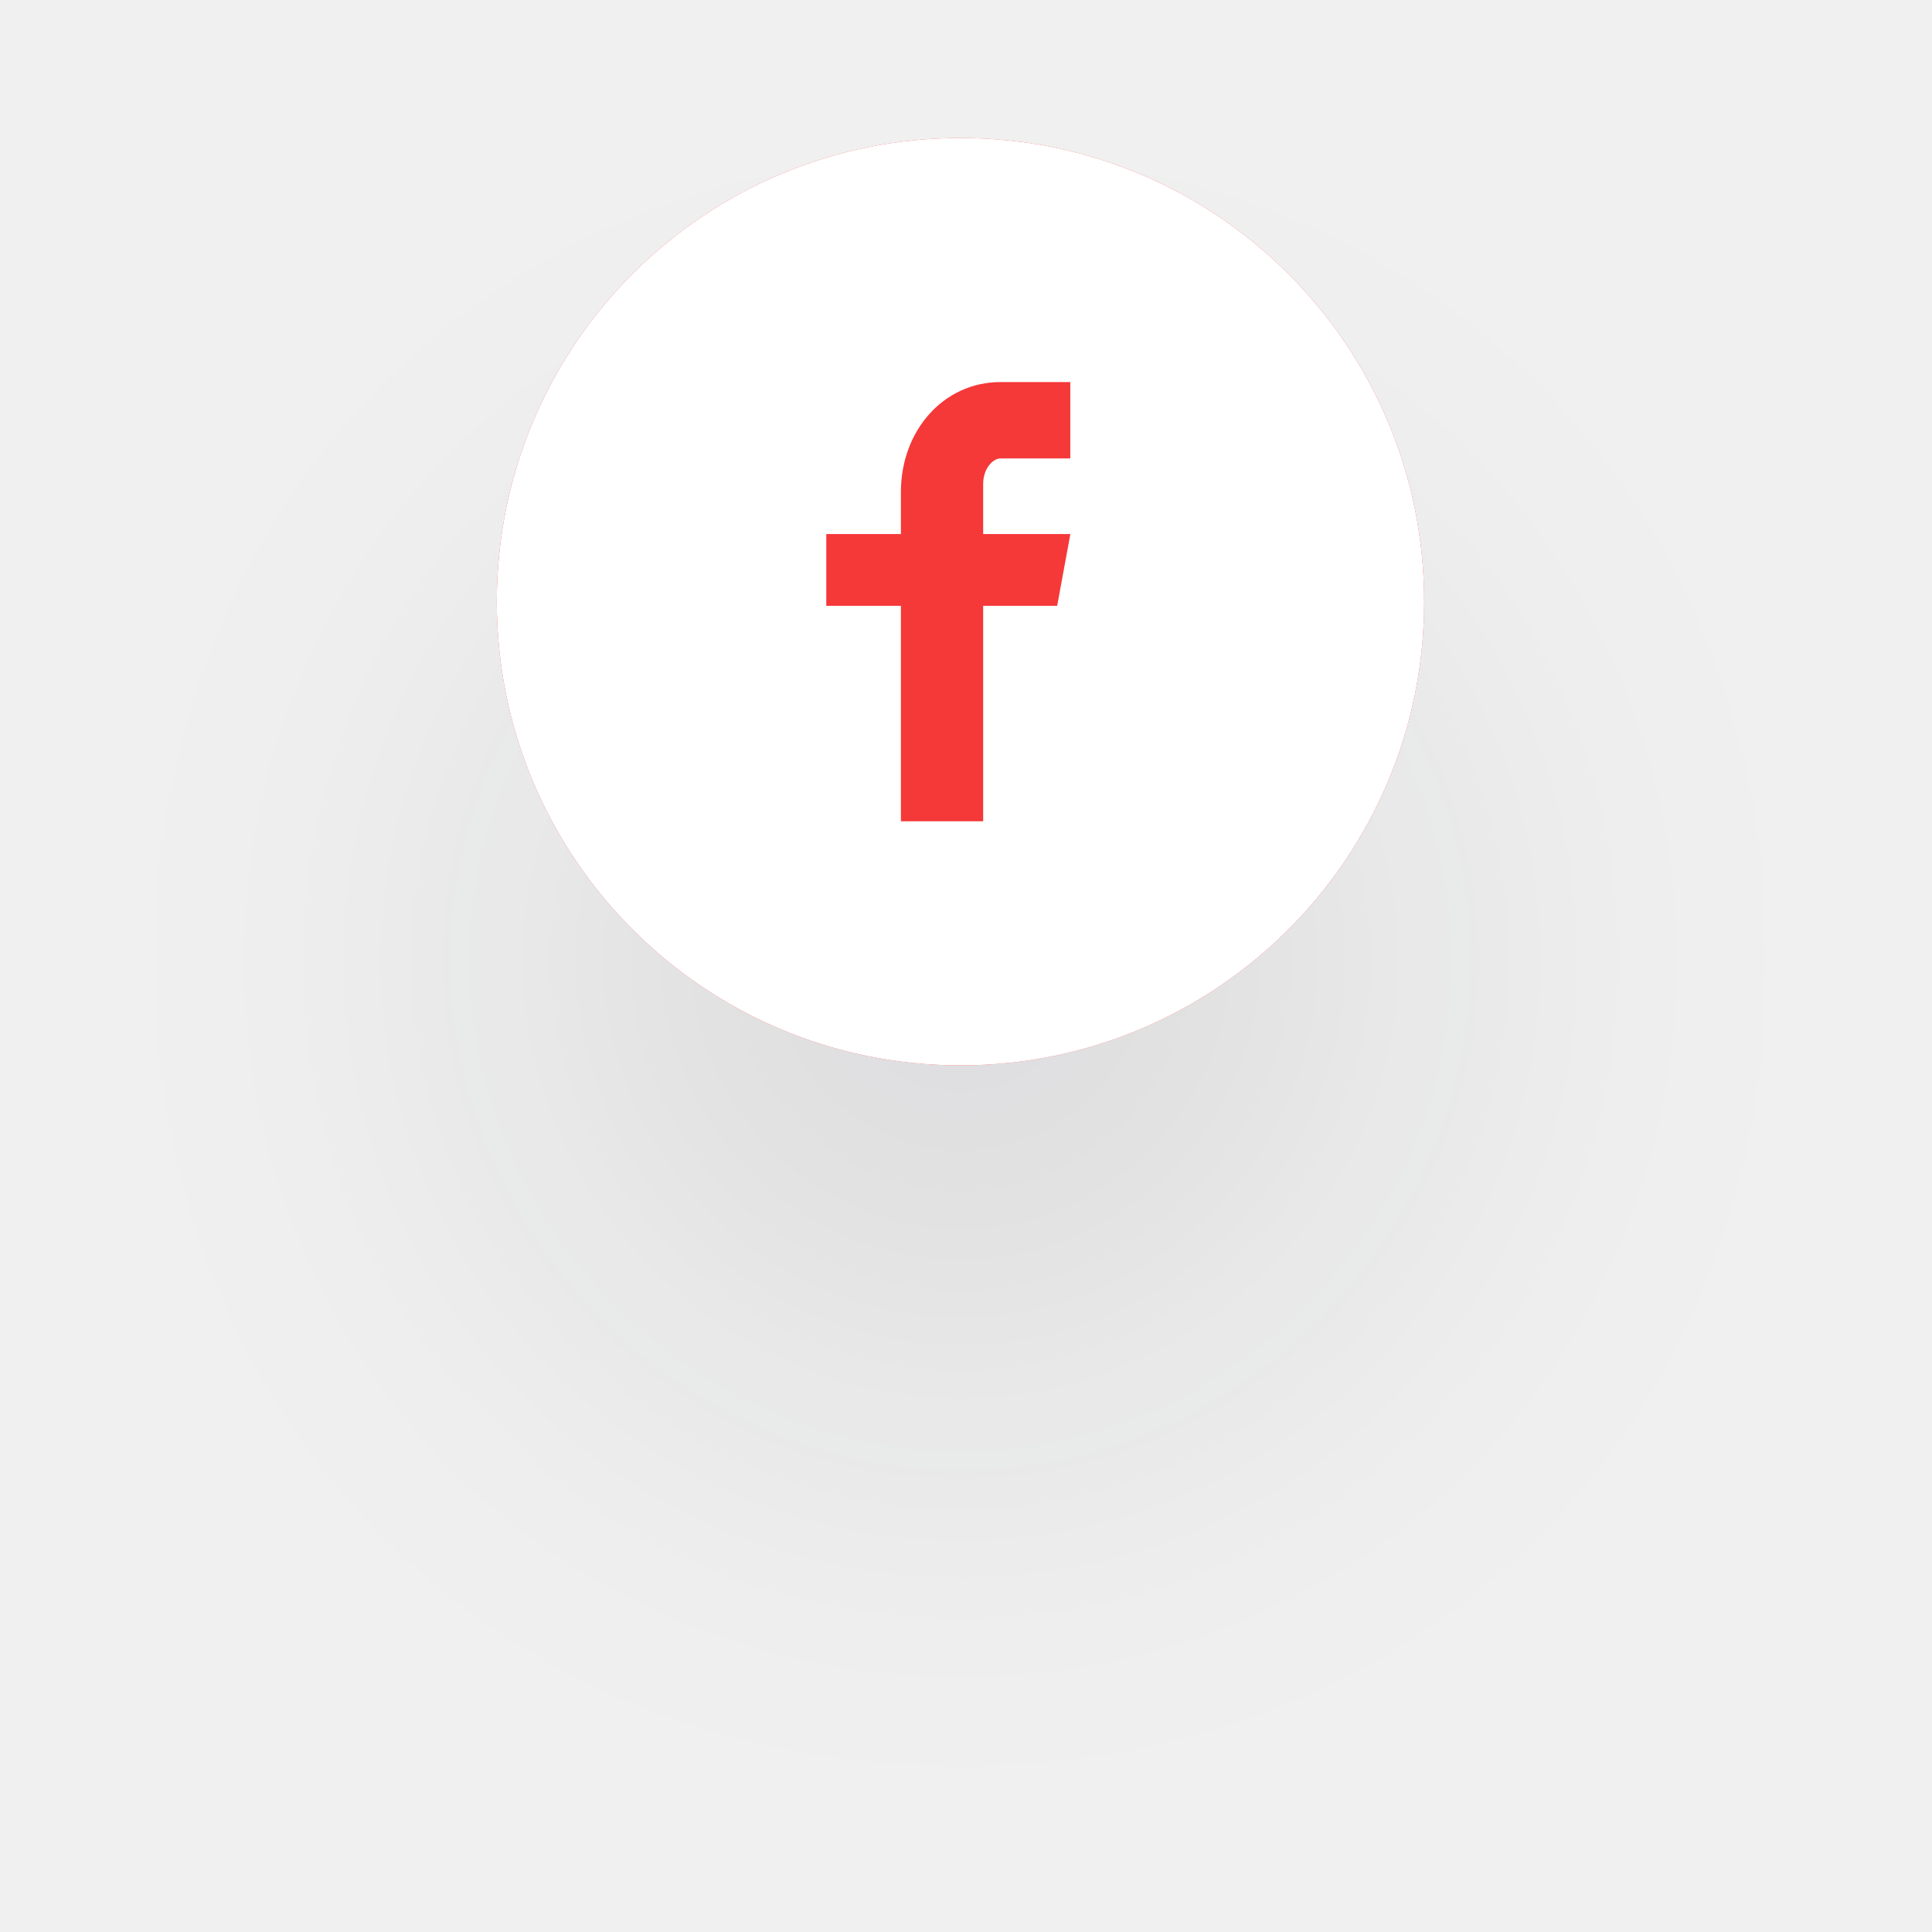
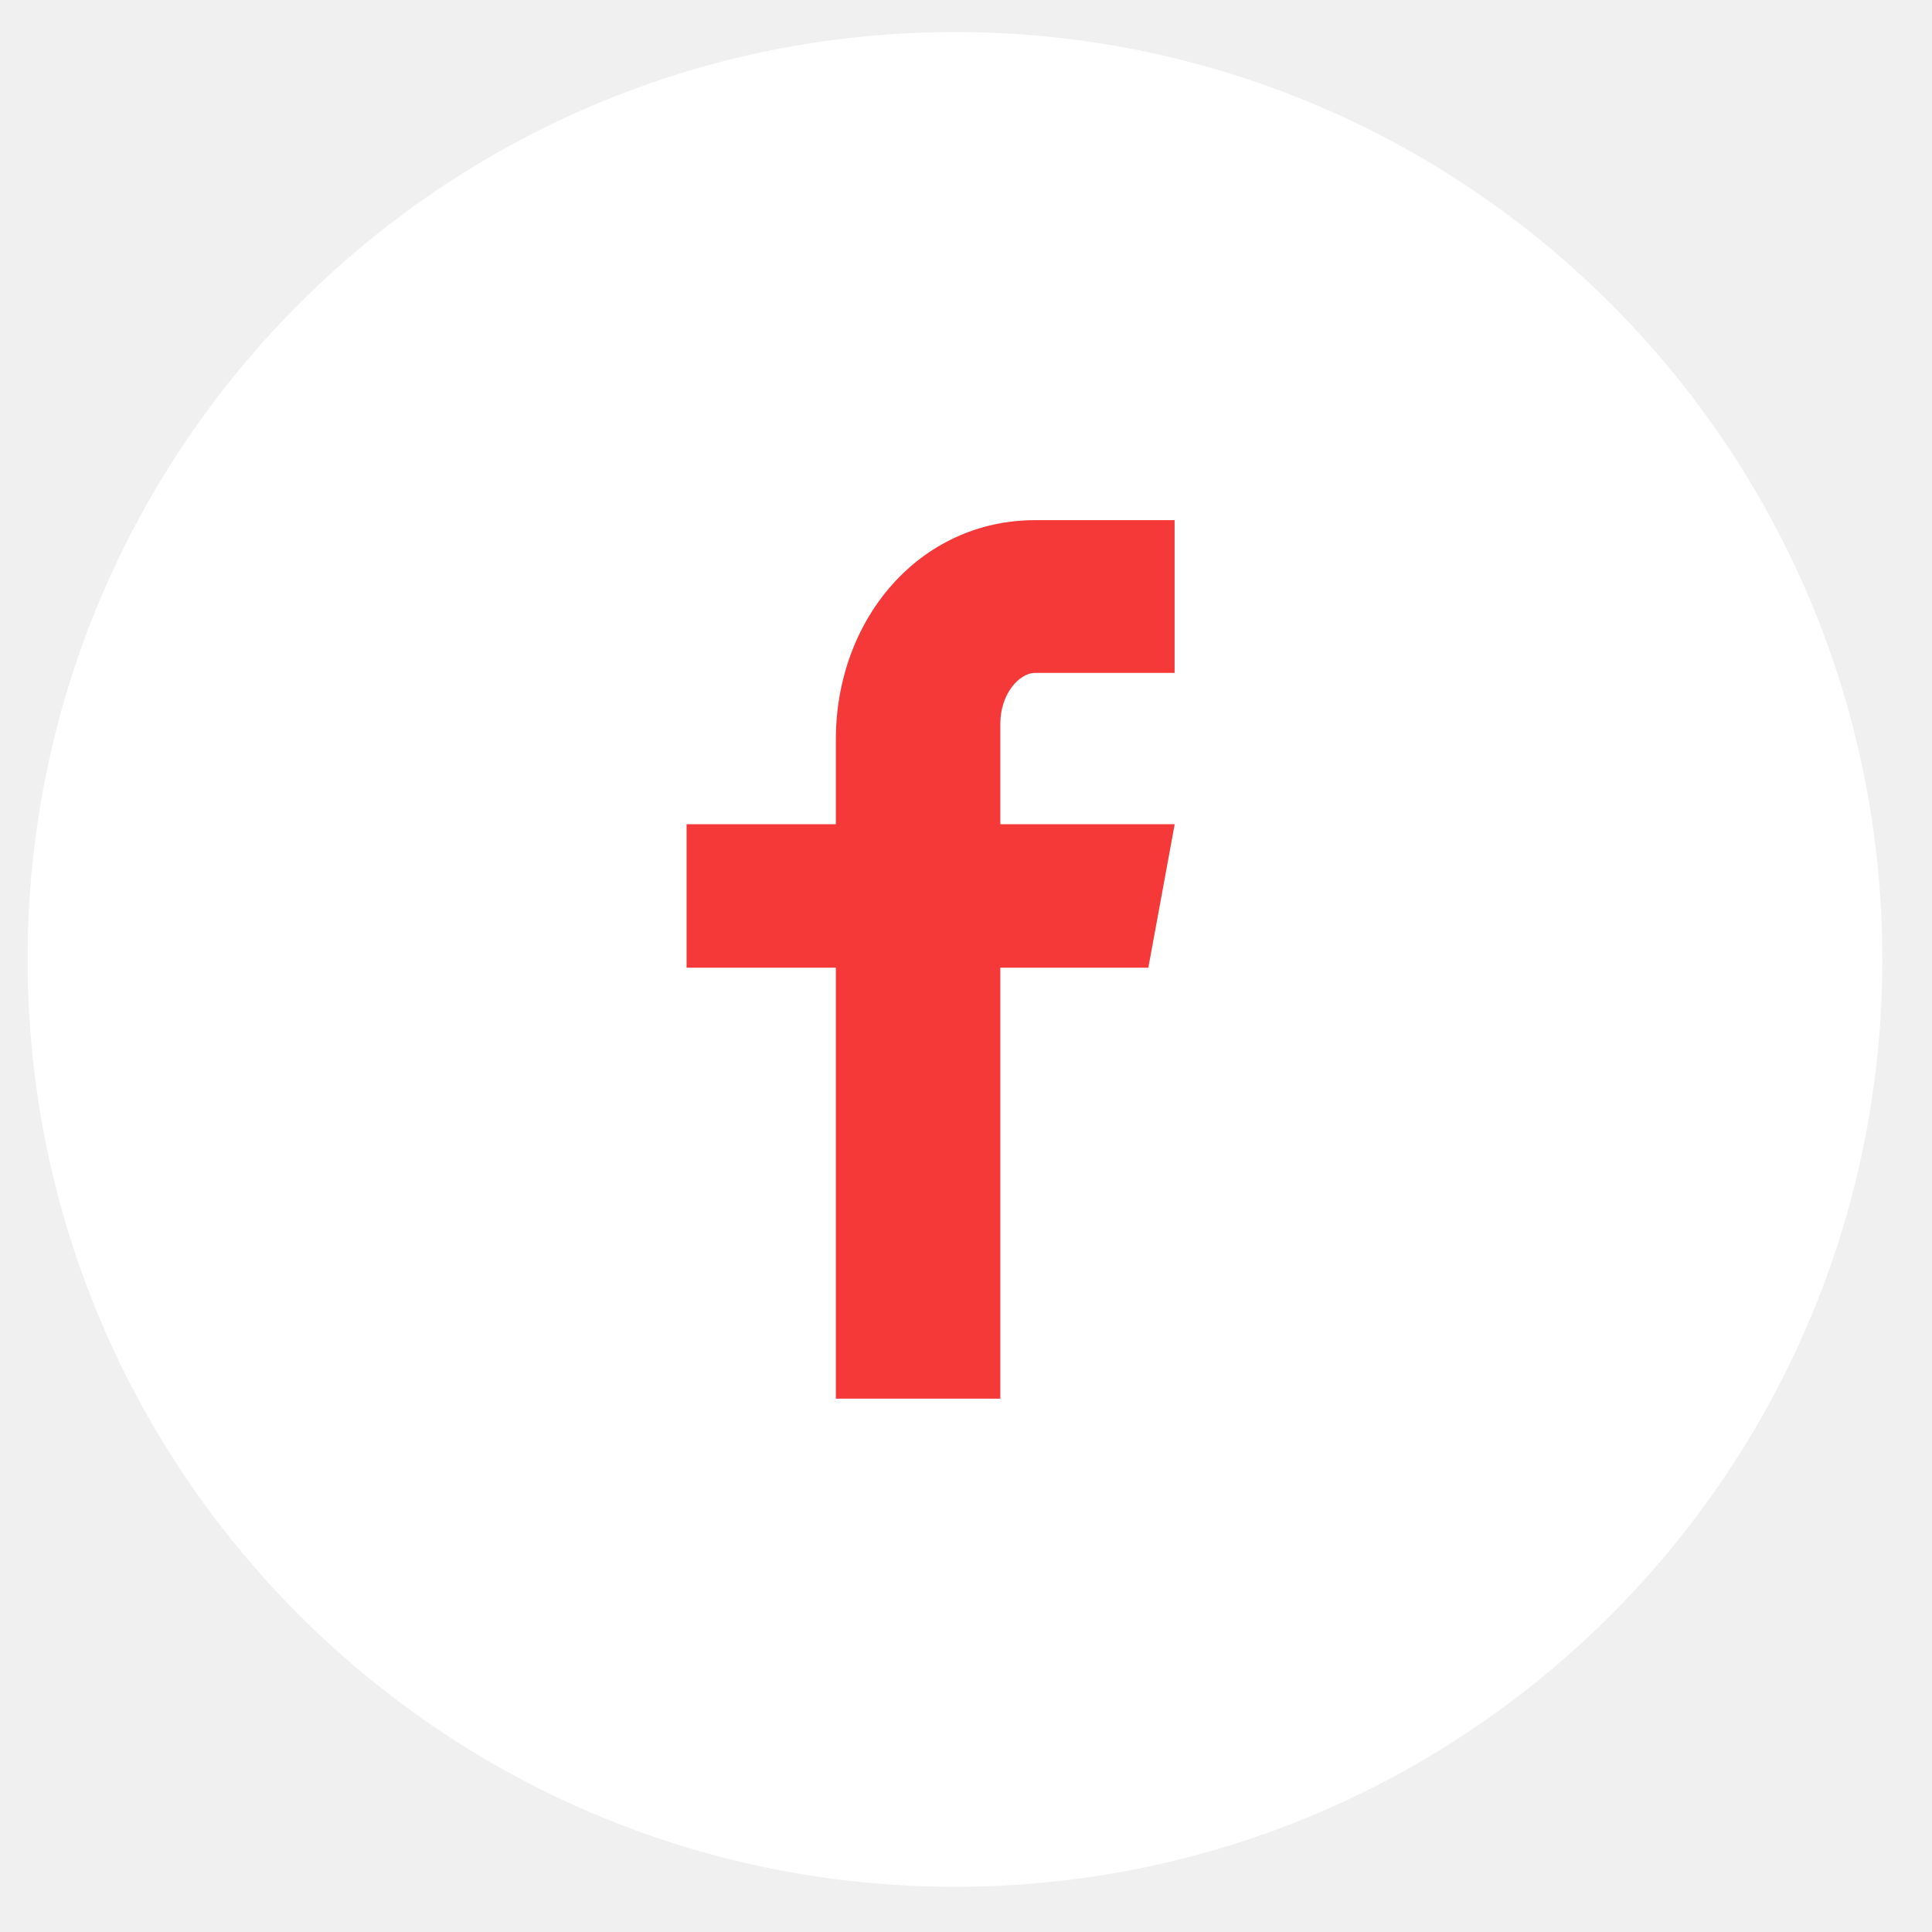
- <svg xmlns="http://www.w3.org/2000/svg" width="70" height="70" viewBox="0 0 70 70" fill="none">
+ <svg xmlns="http://www.w3.org/2000/svg" width="34" height="34" viewBox="0 0 34 35" fill="none">
  <g filter="url(#filter0_d_1_127)">
-     <circle cx="34.8" cy="21.8" r="16.8" fill="#F53838" />
+     <circle cx="17" cy="17" r="16" fill="#F53838" />
  </g>
-   <path d="M34.8 5C25.521 5 18 12.521 18 21.8C18 31.078 25.521 38.6 34.8 38.6C44.078 38.6 51.6 31.078 51.6 21.8C51.6 12.521 44.078 5 34.8 5ZM38.779 16.61H36.254C35.955 16.61 35.622 17.003 35.622 17.526V19.35H38.781L38.303 21.951H35.622V29.757H32.642V21.951H29.938V19.35H32.642V17.82C32.642 15.626 34.165 13.843 36.254 13.843H38.779V16.61Z" fill="white" />
-   <defs>
-     <filter id="filter0_d_1_127" x="0" y="0" width="69.6" height="69.6" filterUnits="userSpaceOnUse" color-interpolation-filters="sRGB">
-       <feFlood flood-opacity="0" result="BackgroundImageFix" />
-       <feColorMatrix in="SourceAlpha" type="matrix" values="0 0 0 0 0 0 0 0 0 0 0 0 0 0 0 0 0 0 127 0" result="hardAlpha" />
-       <feOffset dy="13" />
-       <feGaussianBlur stdDeviation="9" />
-       <feColorMatrix type="matrix" values="0 0 0 0 0.066 0 0 0 0 0.073 0 0 0 0 0.138 0 0 0 0.08 0" />
-       <feBlend mode="normal" in2="BackgroundImageFix" result="effect1_dropShadow_1_127" />
-       <feBlend mode="normal" in="SourceGraphic" in2="effect1_dropShadow_1_127" result="shape" />
-     </filter>
-   </defs>
+   <path d="M16.8 0.581C7.521 0.581 0 8.102 0 17.381C0 26.659 7.521 34.181 16.8 34.181C26.078 34.181 33.6 26.659 33.6 17.381C33.6 8.102 26.078 0.581 16.8 0.581ZM20.779 12.19H18.254C17.955 12.19 17.622 12.584 17.622 13.107V14.931H20.781L20.303 17.531H17.622V25.338H14.642V17.531H11.938V14.931H14.642V13.401C14.642 11.207 16.165 9.423 18.254 9.423H20.779V12.19Z" fill="white" />
</svg>
